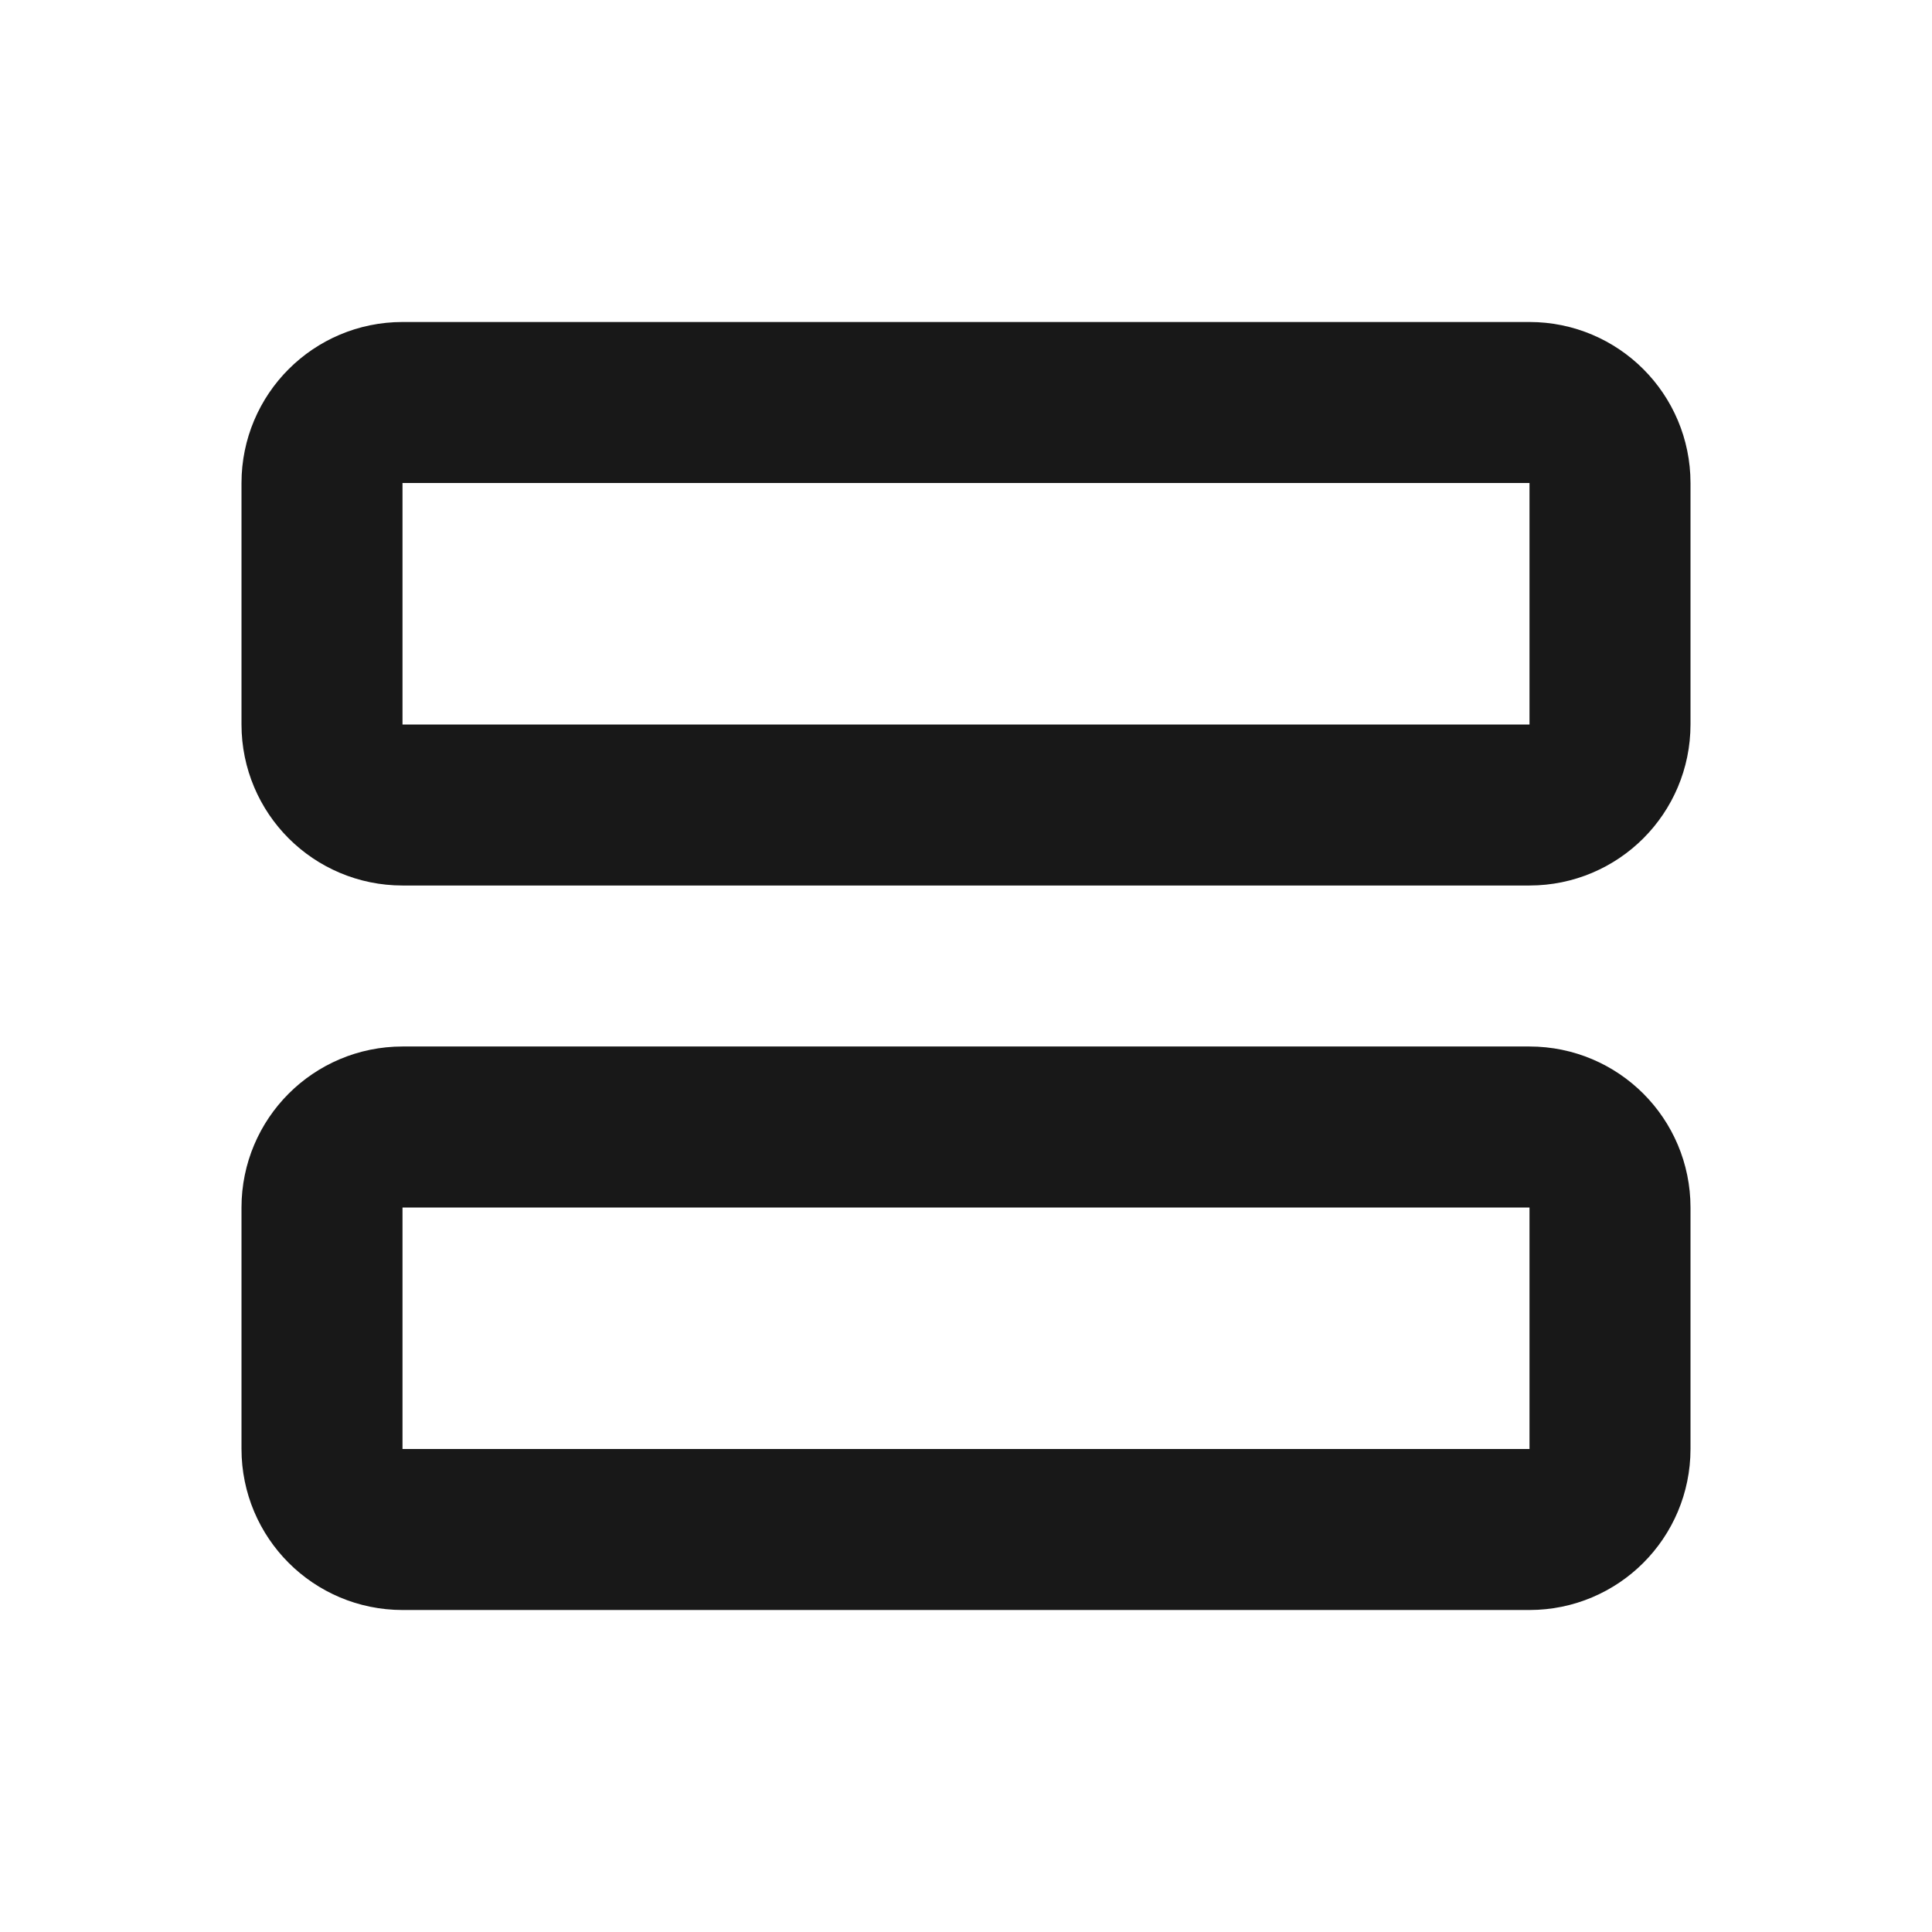
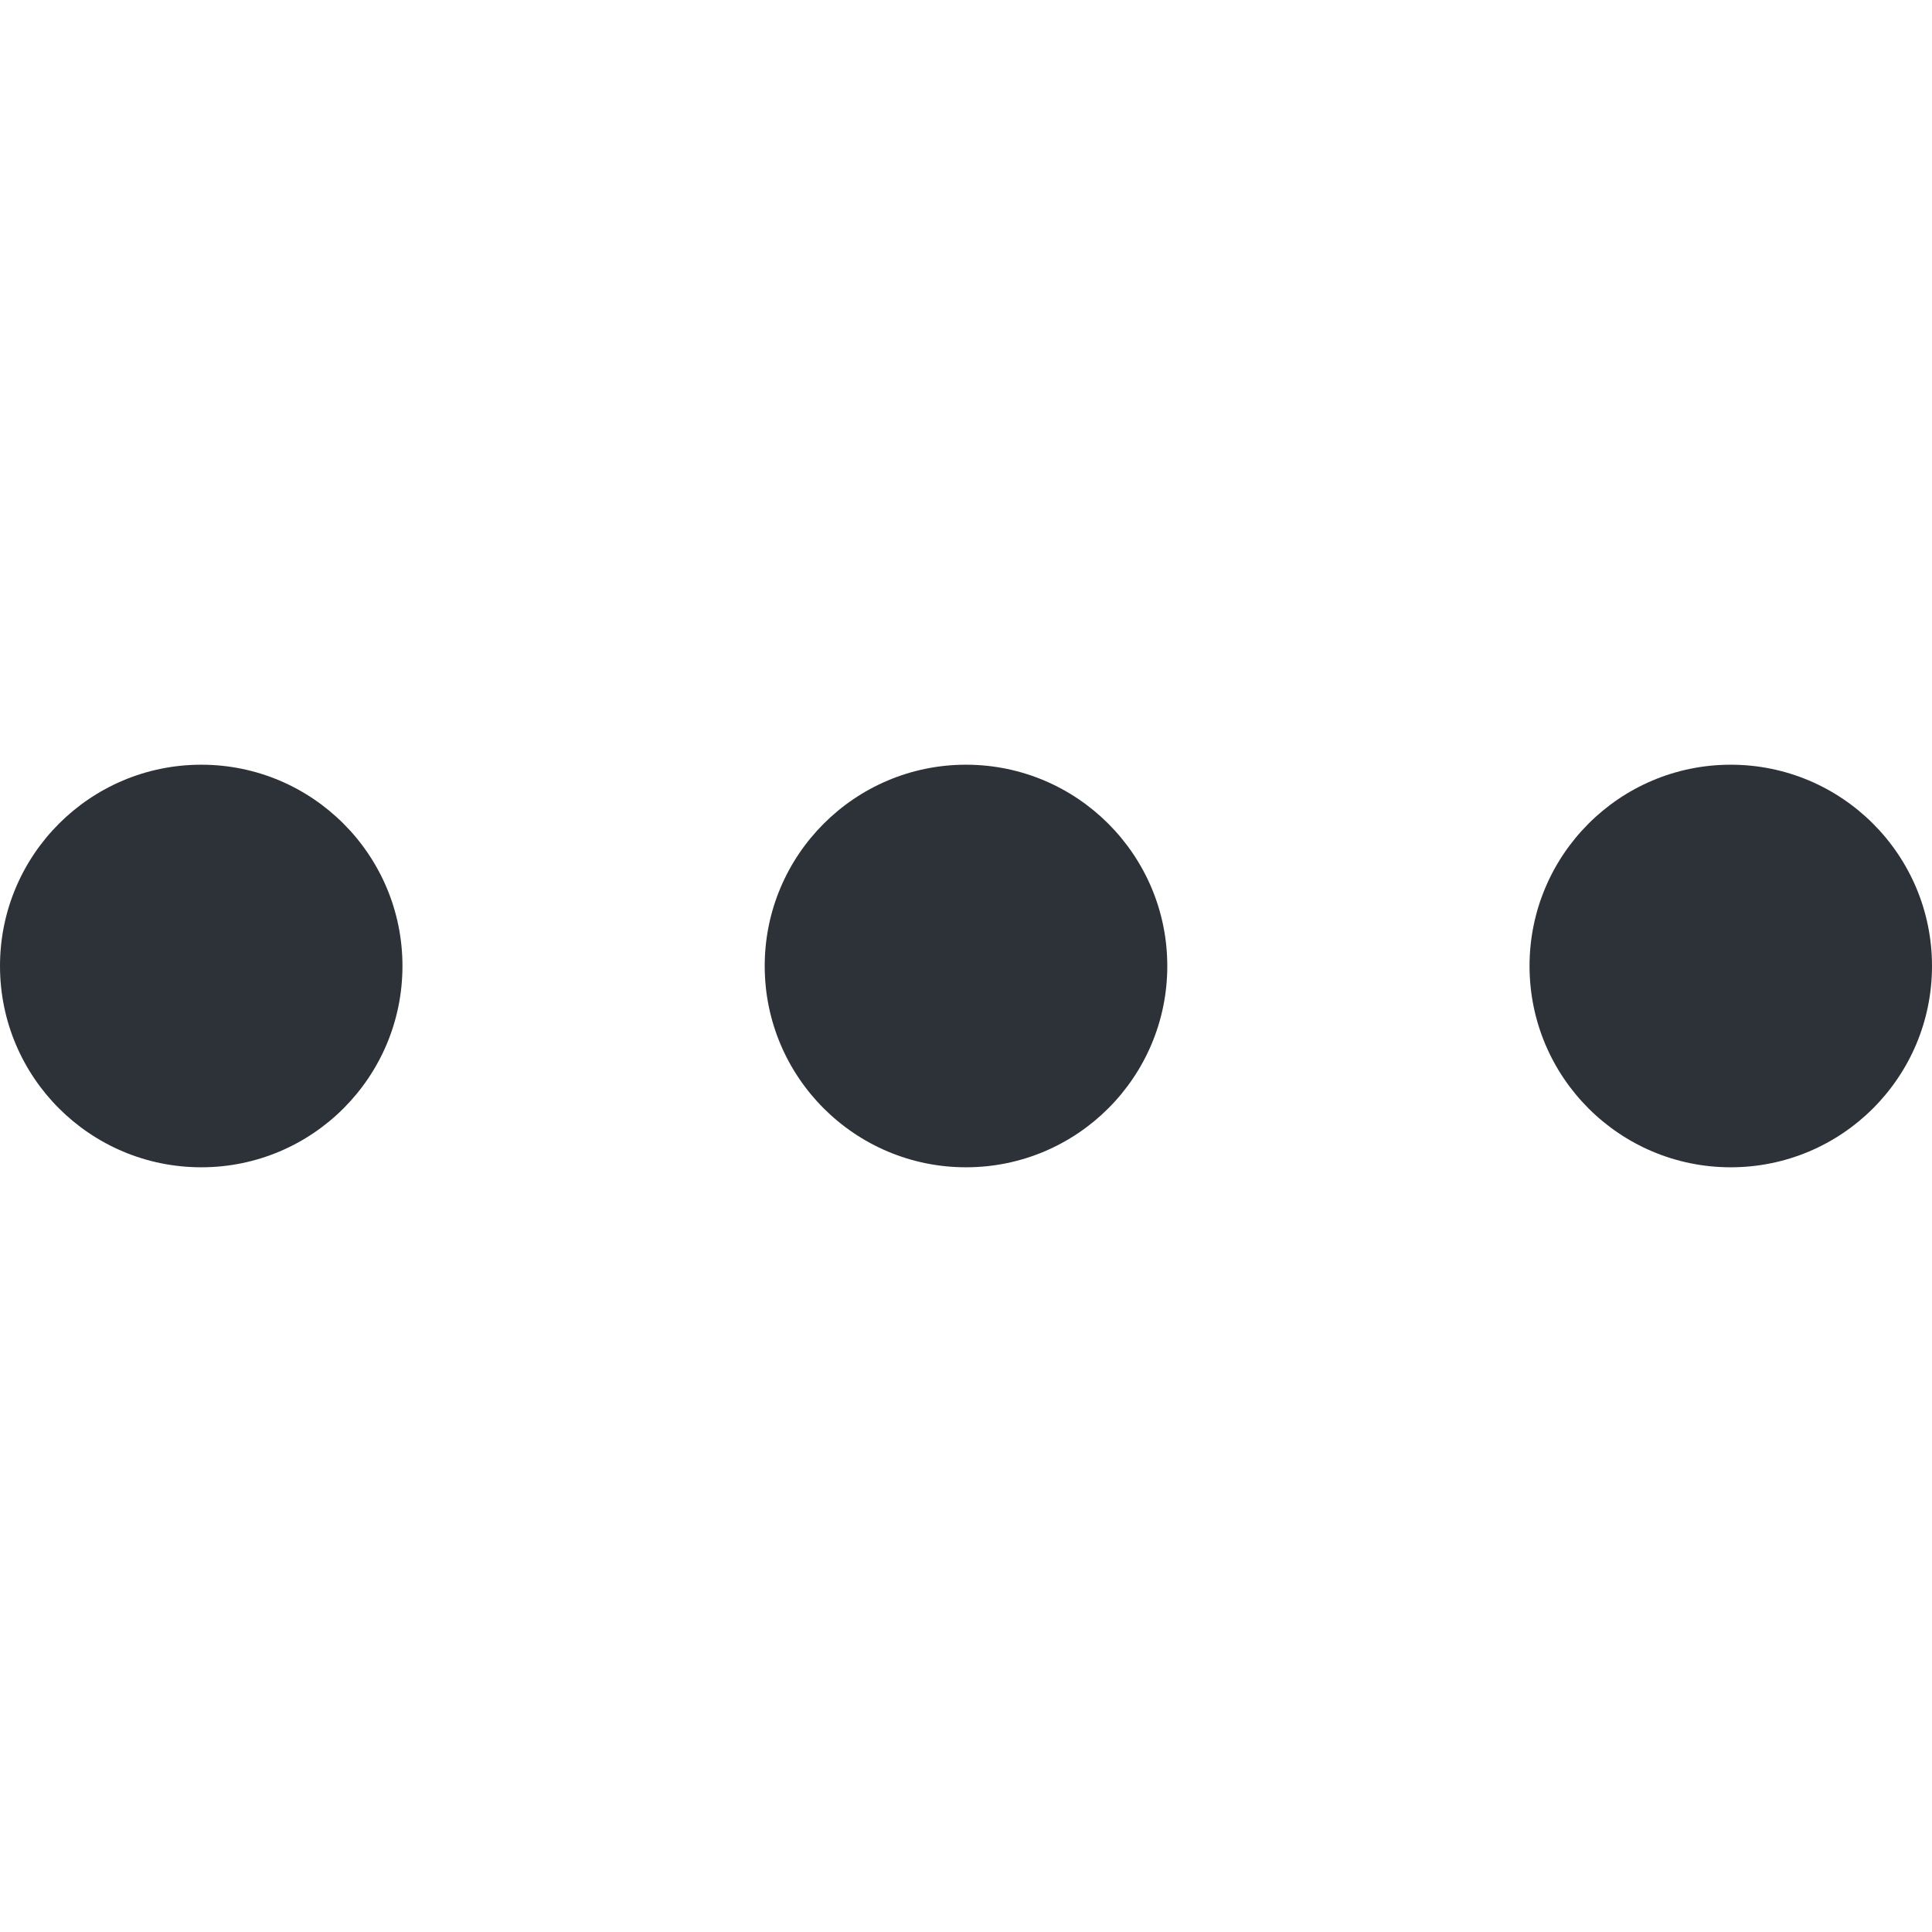
- <svg xmlns="http://www.w3.org/2000/svg" width="24" height="24" viewBox="0 0 24 24" fill="none">
-   <rect x="4" y="5" width="16" height="5" rx="1" stroke="#181818" stroke-width="2" stroke-linejoin="round" />
-   <rect x="4" y="14" width="16" height="5" rx="1" stroke="#181818" stroke-width="2" stroke-linejoin="round" />
+ <svg xmlns="http://www.w3.org/2000/svg" width="16" height="16" viewBox="0 0 16 16" fill="none">
+   <path d="M14.333 9.667C15.254 9.667 16 8.921 16 8C16 7.08 15.254 6.333 14.333 6.333C13.413 6.333 12.667 7.08 12.667 8C12.667 8.921 13.413 9.667 14.333 9.667Z" fill="#2C3238" />
+   <path d="M8 9.667C8.92 9.667 9.667 8.921 9.667 8C9.667 7.08 8.92 6.333 8 6.333C7.08 6.333 6.333 7.08 6.333 8C6.333 8.921 7.08 9.667 8 9.667Z" fill="#2C3238" />
+   <path d="M1.667 9.667C2.587 9.667 3.333 8.921 3.333 8C3.333 7.08 2.587 6.333 1.667 6.333C0.746 6.333 0 7.08 0 8C0 8.921 0.746 9.667 1.667 9.667Z" fill="#2C3238" />
</svg>
